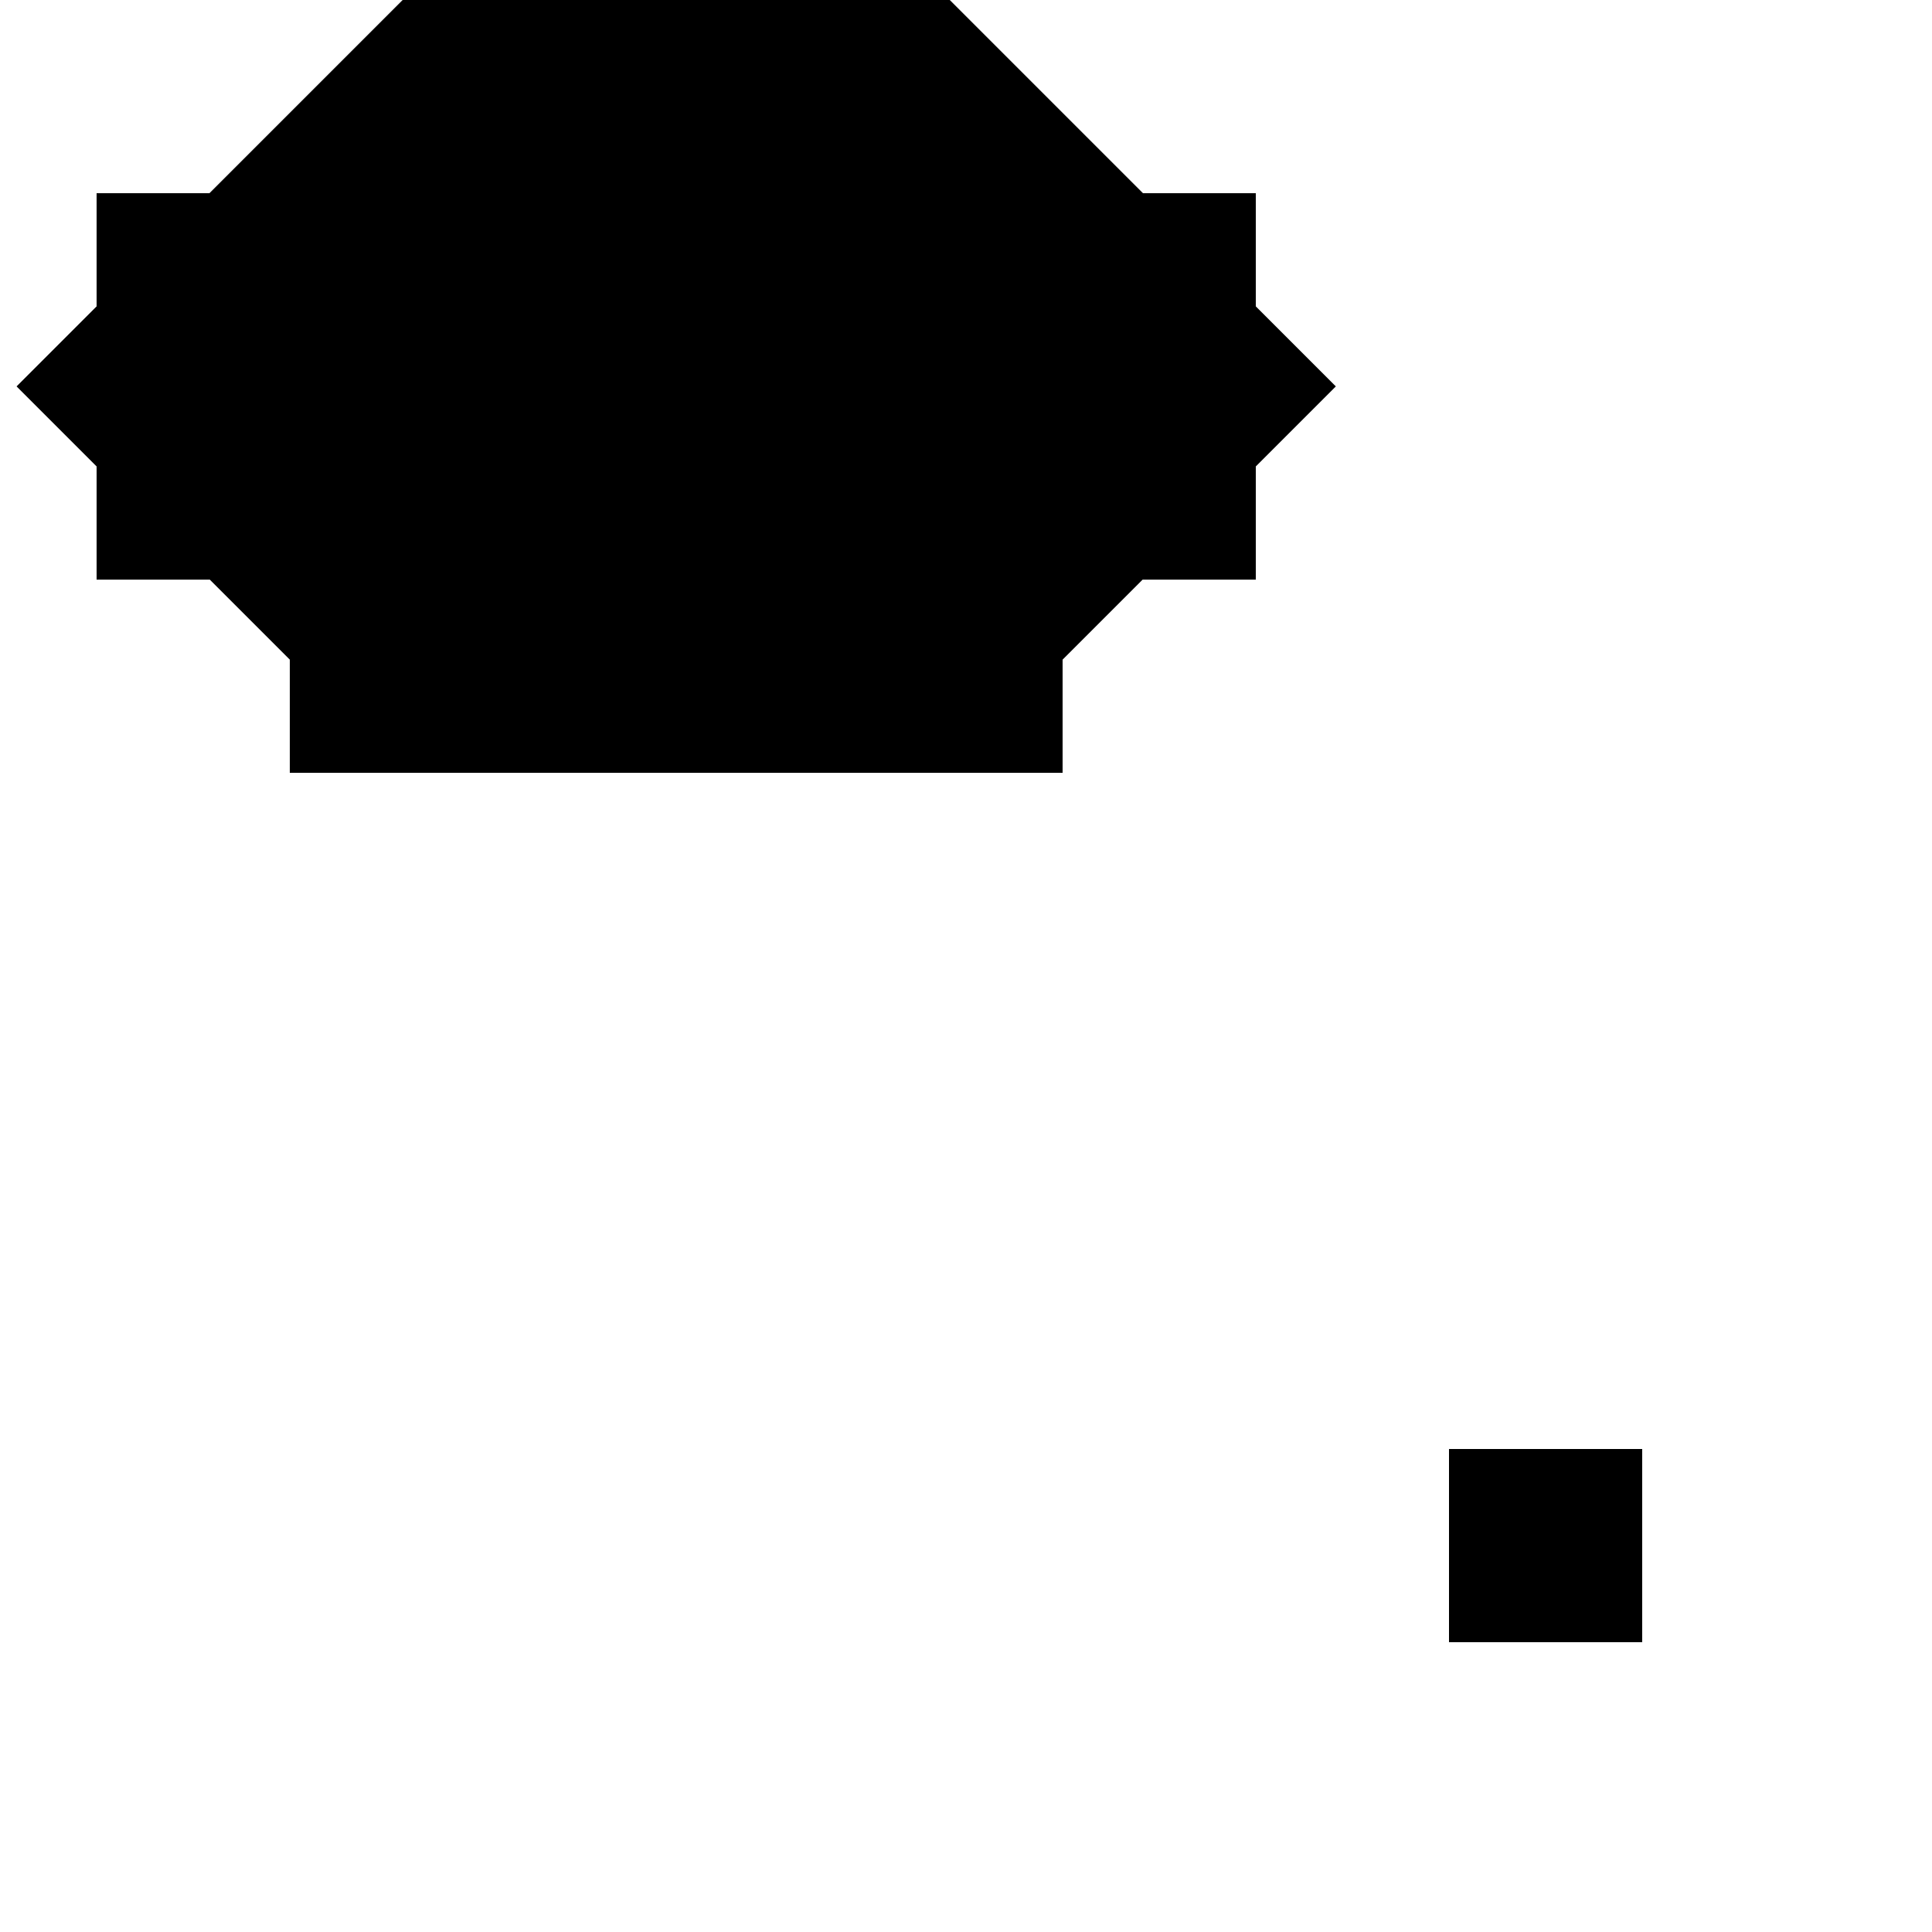
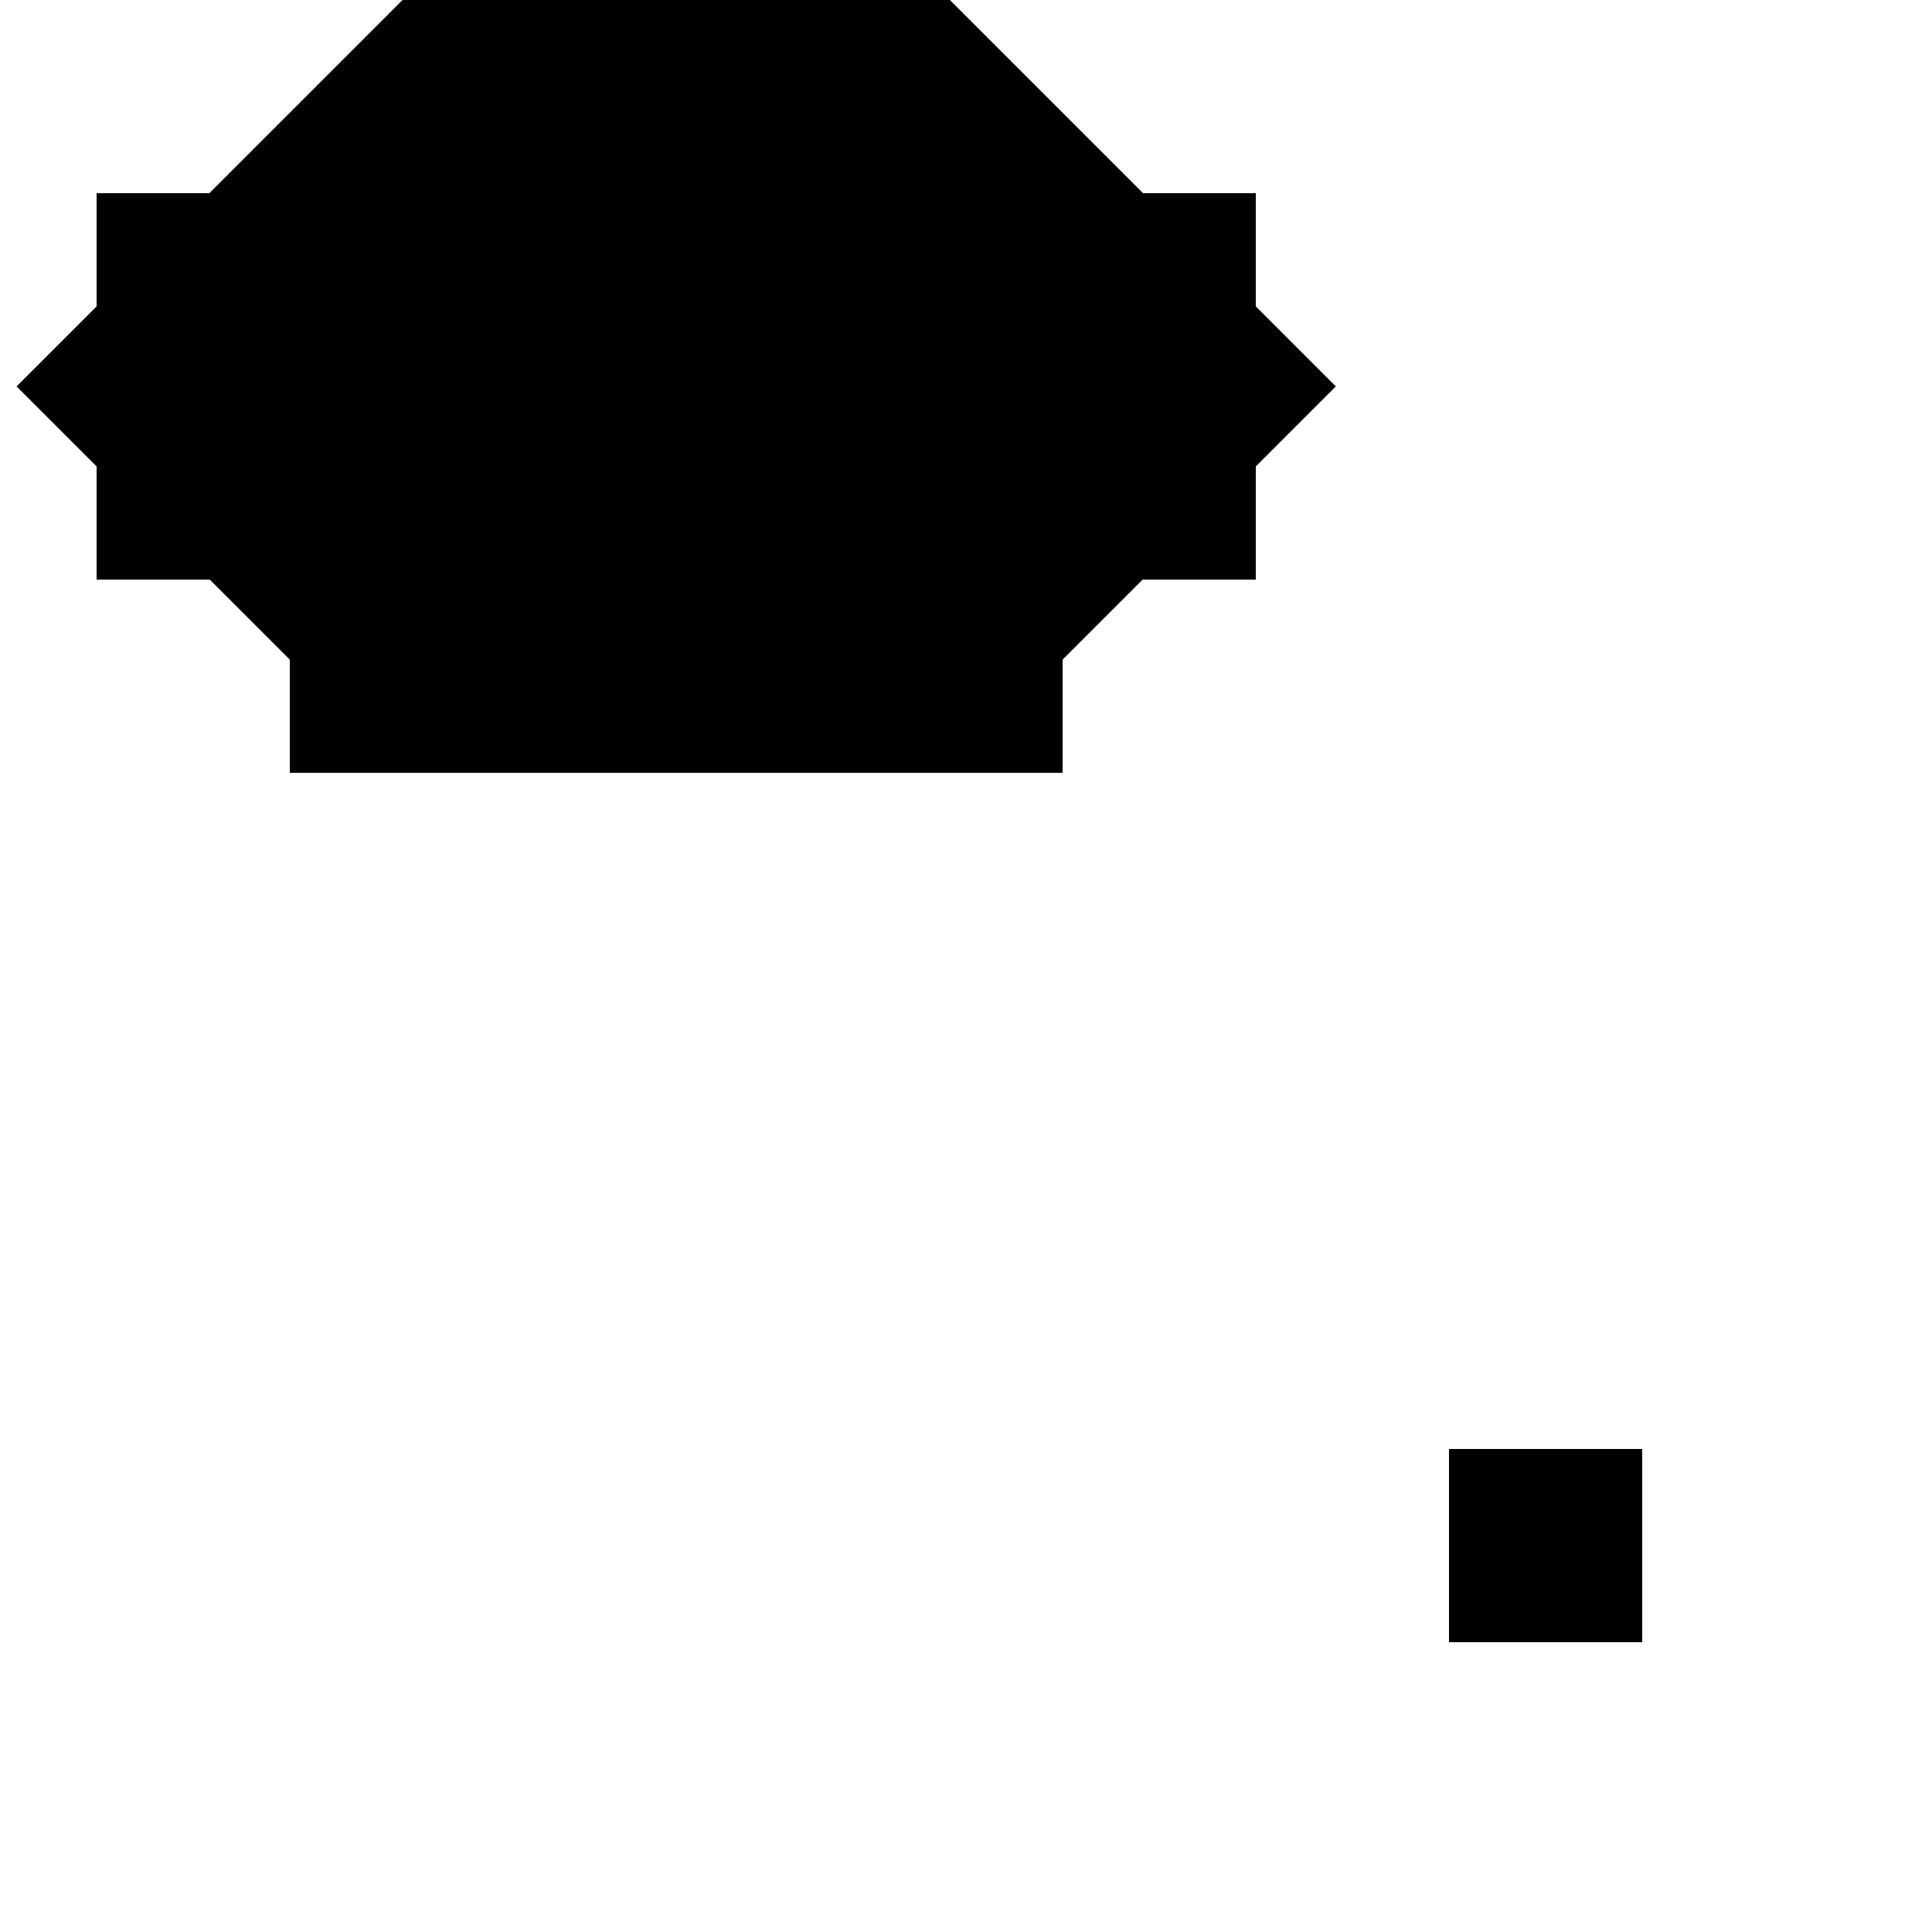
<svg xmlns="http://www.w3.org/2000/svg" width="20mm" height="20mm" viewBox="0 0 20 20">
  <g transform="translate(3 4) scale(2)">
    <path id="profile" d="M 0 0 Q 2 -2 4 0 C 4 2 0 2 0 0 Z" />
    <path id="relative" d="m 0 0 q 2 -2 4 0 c 0 2 -4 2 -4 0 z" />
    <path id="arc" d="M 0 0 A 2 2 0 0 1 4 0 L 0 0 Z" />
    <path id="stroke" stroke="black" d="M 0 0 Q 2 -2 4 0 C 4 2 0 2 0 0 Z" />
    <path id="open-stroke" fill="none" stroke="black" stroke-width="2" stroke-linecap="round" d="M 0 0 L 4 0" />
    <path id="curved-stroke" fill="none" stroke="black" stroke-width="2" stroke-linecap="round" d="M 0 0 Q 2 -2 4 0" />
    <path id="joined-stroke" fill="none" stroke="black" stroke-width="2" stroke-linecap="butt" stroke-linejoin="round" d="M 0 0 L 2 -2 L 4 0" />
    <path id="miter-stroke" fill="none" stroke="black" stroke-width="2" stroke-linecap="butt" stroke-linejoin="miter" d="M 0 0 L 2 -2 L 4 0" />
    <path id="bevel-stroke" fill="none" stroke="black" stroke-width="2" stroke-linecap="butt" stroke-linejoin="bevel" d="M 0 0 L 2 -2 L 4 0" />
+     <path id="closed-stroke" fill="none" stroke="black" stroke-width="2" stroke-linecap="butt" stroke-linejoin="round" d="M 0 0 L 4 0 L 2 -2 Z" />
    <path id="square-stroke" fill="none" stroke="black" stroke-width="2" stroke-linecap="square" d="M 0 0 L 4 0" />
    <g fill="none" stroke="black" stroke-width="2" stroke-linecap="square" stroke-linejoin="miter">
      <path id="inherited-stroke" d="M 0 0 L 2 -2 L 4 0" />
+     </g>
+     <g fill="none" stroke="black" stroke-width="2" stroke-linecap="butt" stroke-linejoin="miter" stroke-miterlimit="1">
+       <path id="limited-miter-stroke" d="M 0 0 L 2 -2 L 4 0" />
    </g>
    <circle id="circle" cx="2" cy="0" r="2" />
    <ellipse id="ellipse" cx="2" cy="0" rx="2" ry="1" />
    <rect id="rect" x="0" y="0" width="4" height="2" />
    <rect id="rounded" x="0" y="0" width="4" height="2" rx="0.5" />
    <polygon id="polygon" points="0,0 4,0 4,2 0,2" />
    <path id="zeroarc" d="M0 0 A0 2 0 0 1 4 0 L4 2 L0 2 Z" />
    <path id="ring" d="M0 0 A2 2 0 1 0 4 0 A2 2 0 1 0 0 0 Z M1 0 A1 1 0 1 1 3 0 A1 1 0 1 1 1 0 Z" />
    <path id="evenodd" fill-rule="nonzero" style="fill-rule:evenodd" d="M0 0 A2 2 0 1 0 4 0 A2 2 0 1 0 0 0 Z M1 0 A1 1 0 1 0 3 0 A1 1 0 1 0 1 0 Z" />
    <g fill-rule="evenodd">
      <path id="inherited" d="M0 0 A2 2 0 1 0 4 0 A2 2 0 1 0 0 0 Z M1 0 A1 1 0 1 0 3 0 A1 1 0 1 0 1 0 Z" />
      <path id="nonzero" fill-rule="nonzero" d="M0 0 A2 2 0 1 0 4 0 A2 2 0 1 0 0 0 Z M1 0 A1 1 0 1 0 3 0 A1 1 0 1 0 1 0 Z" />
    </g>
    <g id="group-overlap" fill-rule="evenodd">
      <circle cx="2" cy="0" r="2" />
      <circle cx="2" cy="0" r="2" />
    </g>
  </g>
  <rect id="excluded" x="15" y="15" width="2" height="2" />
</svg>
